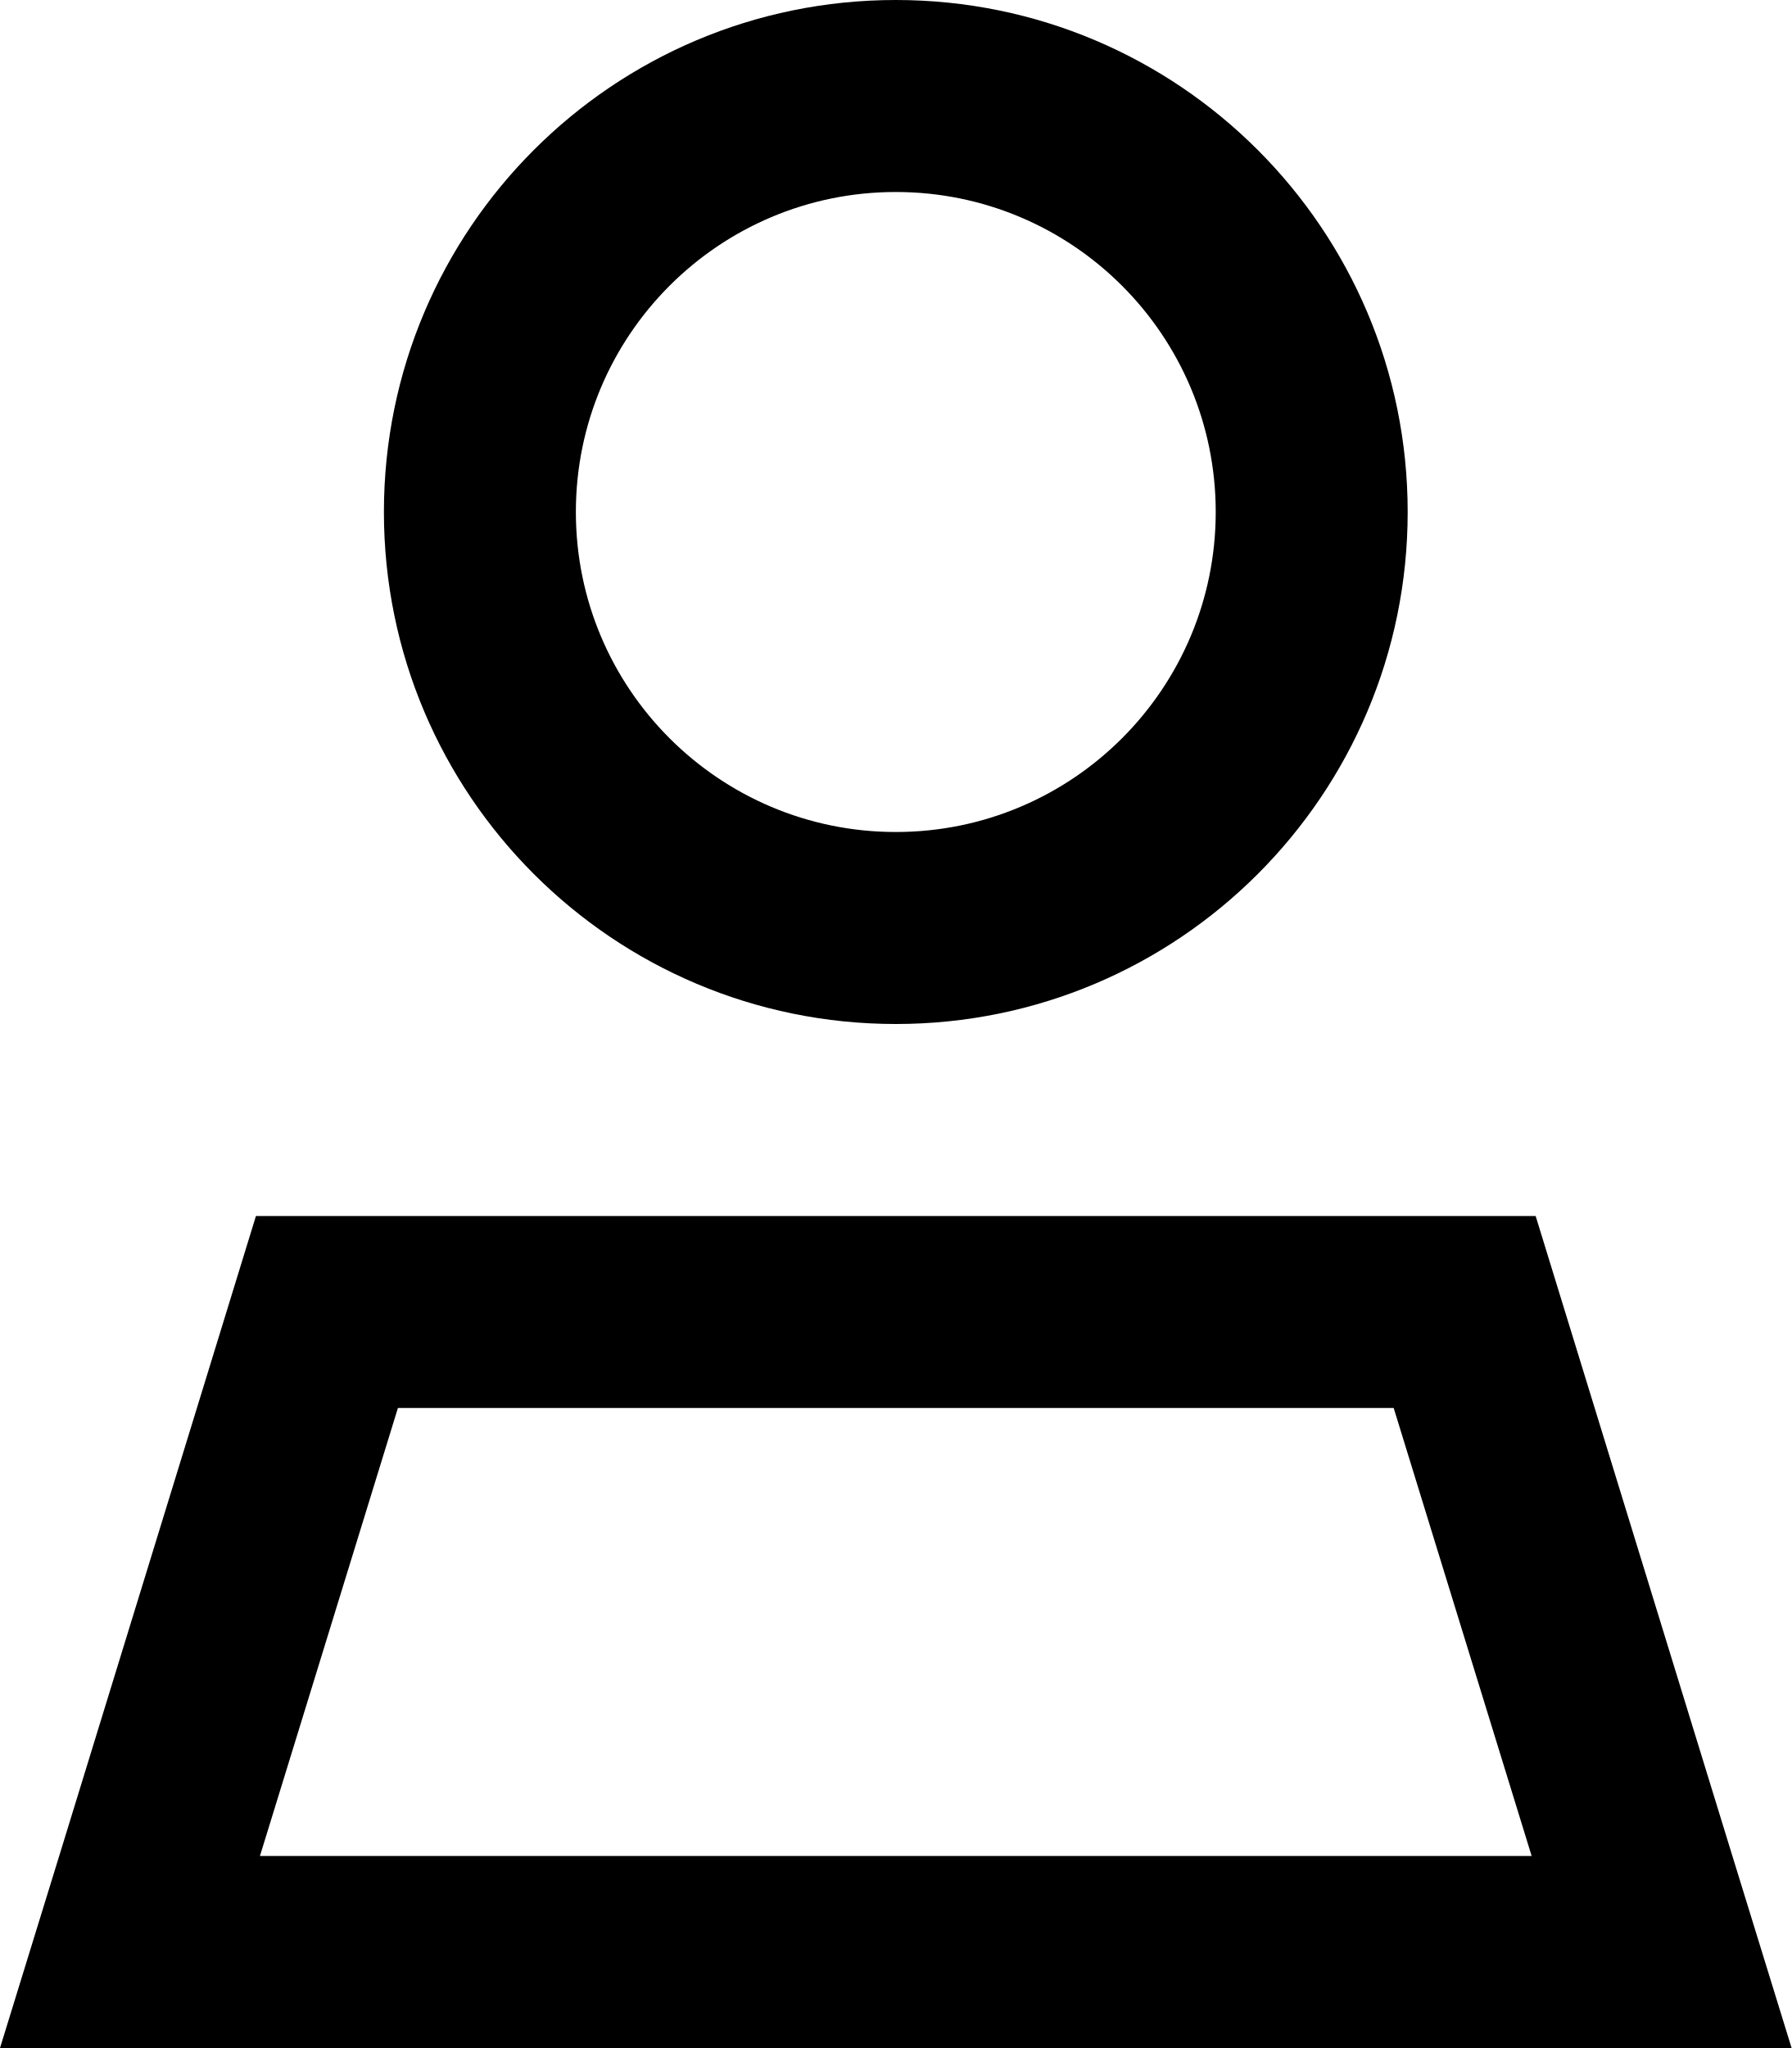
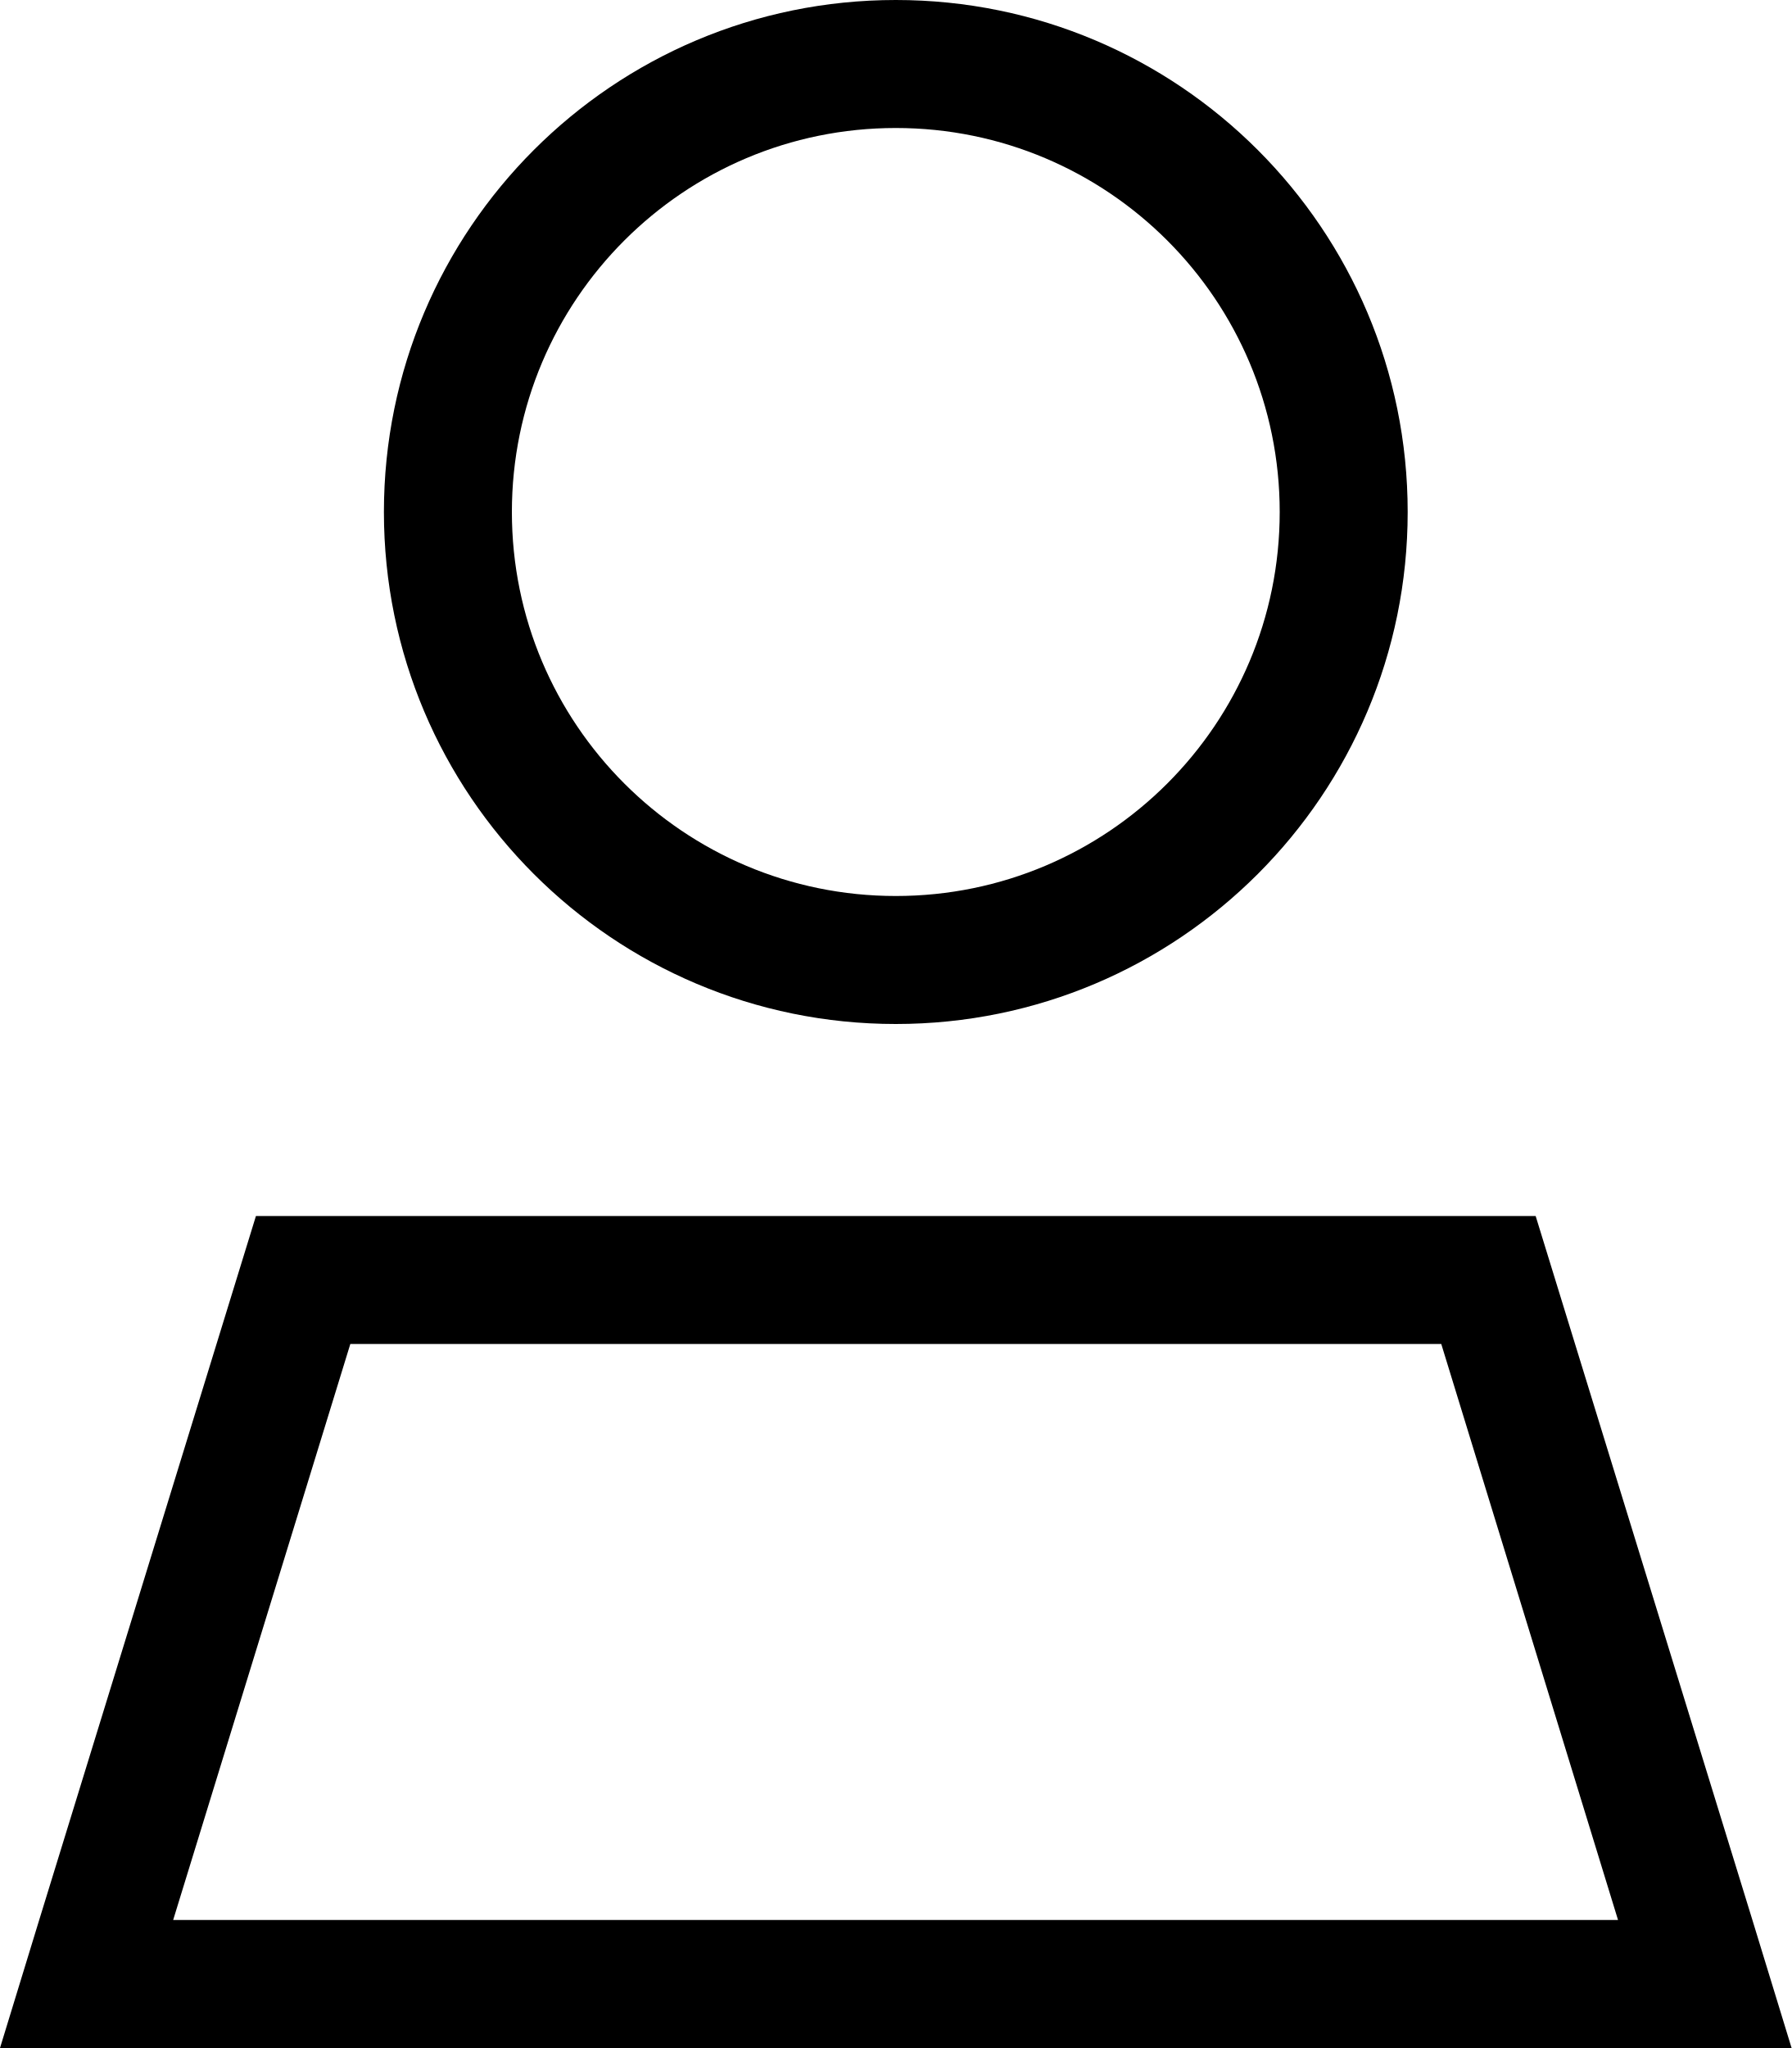
<svg xmlns="http://www.w3.org/2000/svg" viewBox="0 0 448 512">
-   <path d="M304 128a80 80 0 1 0 -160 0 80 80 0 1 0 160 0zM96 128a128 128 0 1 1 256 0A128 128 0 1 1 96 128zM65 464l318 0L348.5 352 99.5 352 65 464zM64 304l320 0 49.2 160L448 512l-50.2 0L50.2 512 0 512l14.8-48L64 304z" />
+   <path d="M320 128a96 96 0 1 0 -192 0 96 96 0 1 0 192 0zM96 128a128 128 0 1 1 256 0A128 128 0 1 1 96 128zM43.3 480l361.3 0L360.4 336 87.6 336 43.3 480zM64 304l320 0 54.2 176 9.8 32-33.5 0-381 0L0 512l9.8-32L64 304z" />
</svg>
